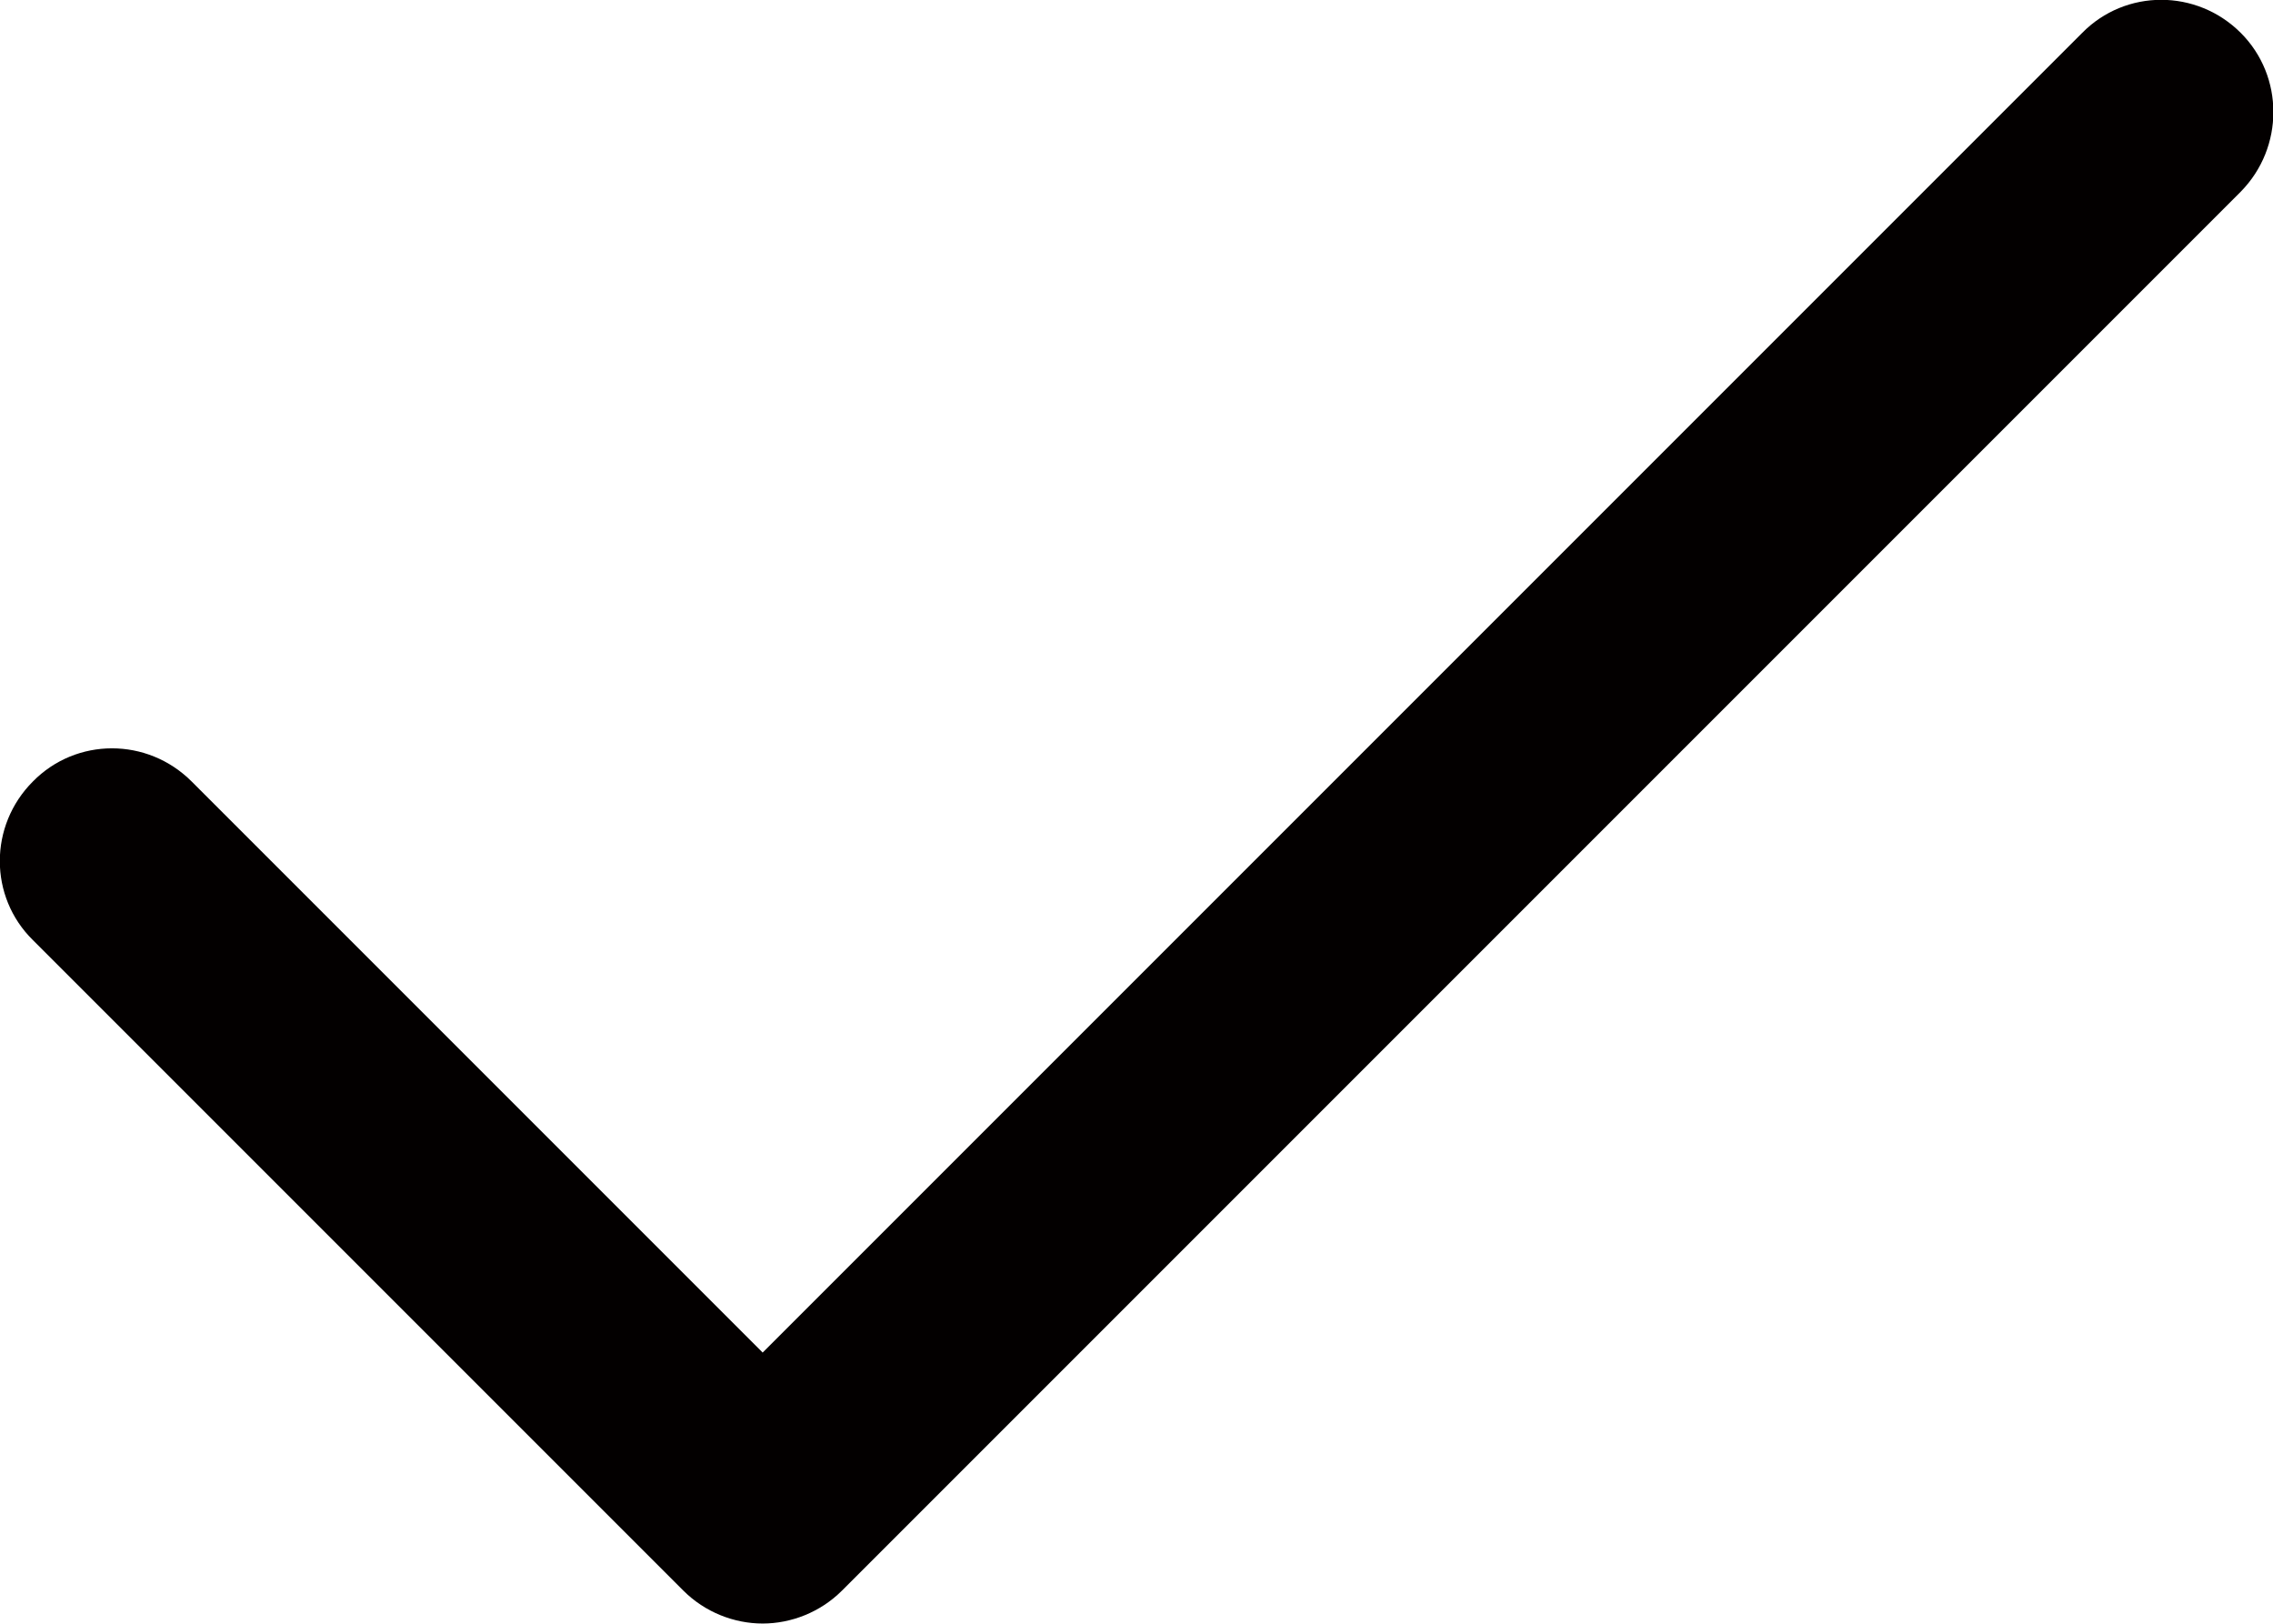
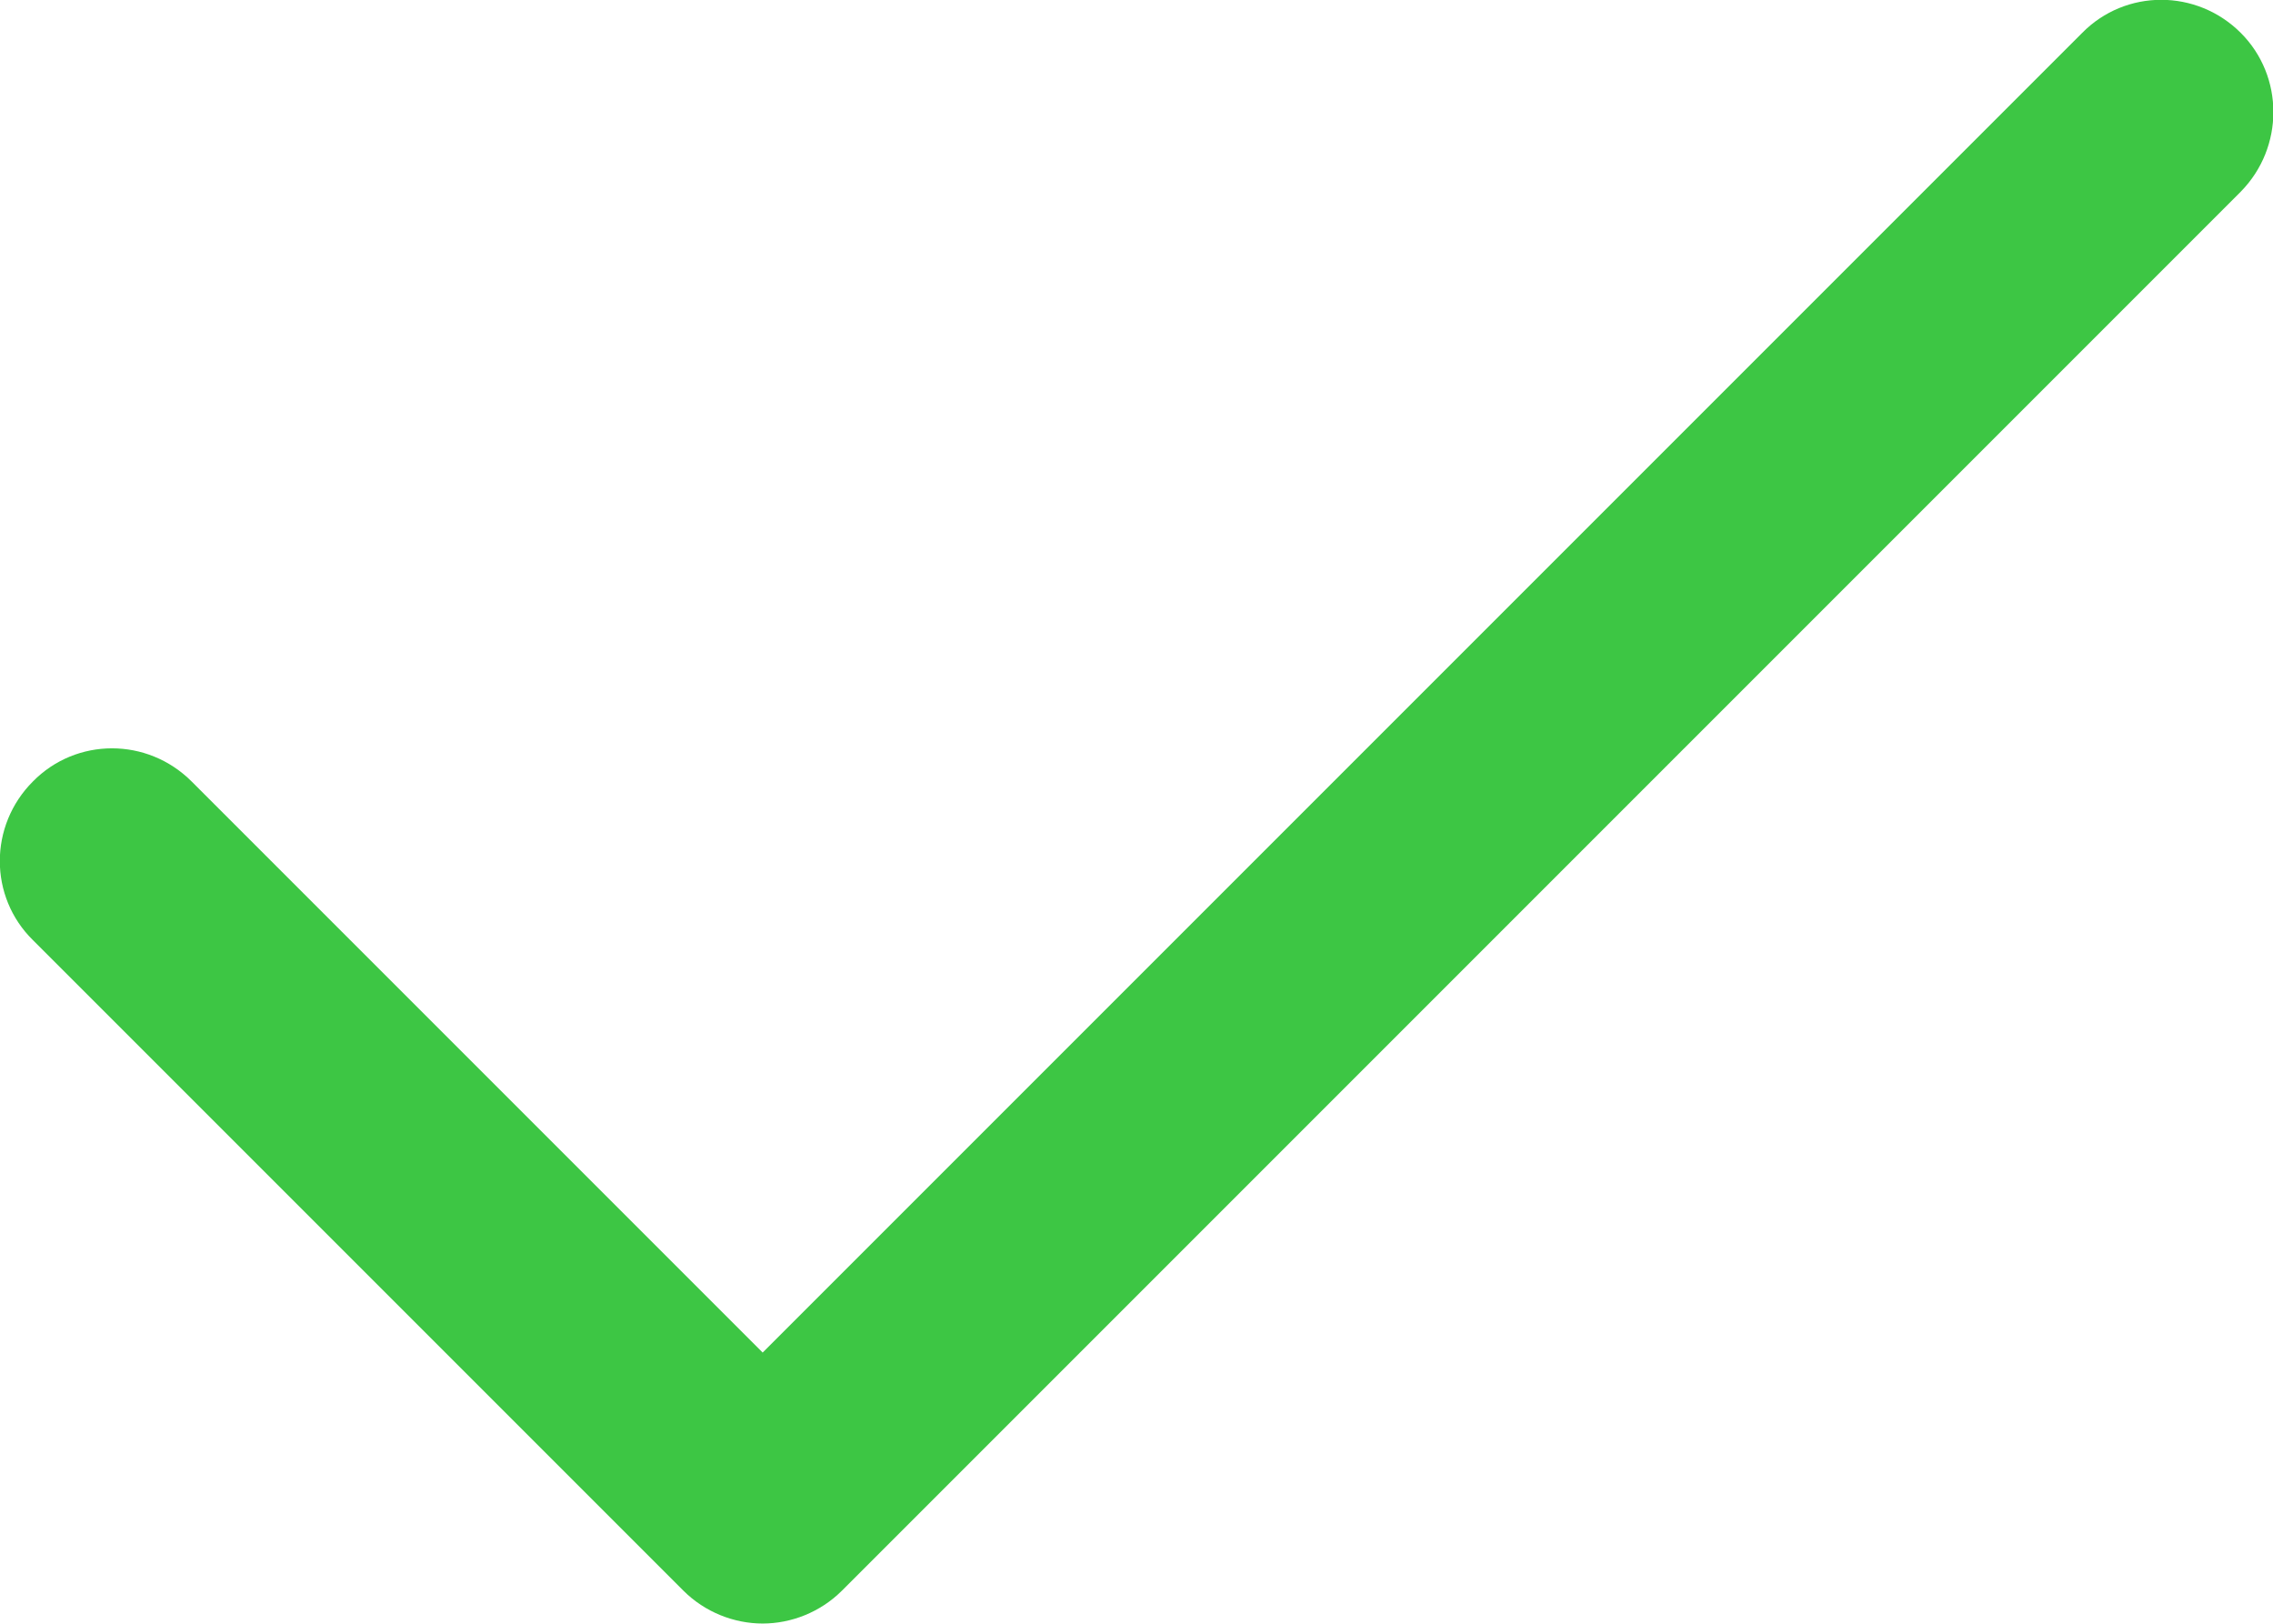
<svg xmlns="http://www.w3.org/2000/svg" version="1.1" id="Layer_1" x="0px" y="0px" viewBox="0 0 30.37 21.69" style="enable-background:new 0 0 30.37 21.69;" xml:space="preserve">
  <style type="text/css">
- 	.st0{fill:#030000;}
+ 	.st0{fill:#3dc644;}
</style>
  <path class="st0" d="M29.94,0.44c-0.59-0.59-1.54-0.59-2.12,0L10.19,18.07l-7.63-7.63c-0.59-0.59-1.54-0.59-2.12,0  c-0.59,0.59-0.59,1.54,0,2.12l8.69,8.69c0.29,0.29,0.68,0.44,1.06,0.44c0.38,0,0.77-0.15,1.06-0.44L29.94,2.56  C30.52,1.97,30.52,1.02,29.94,0.44z" />
</svg>
